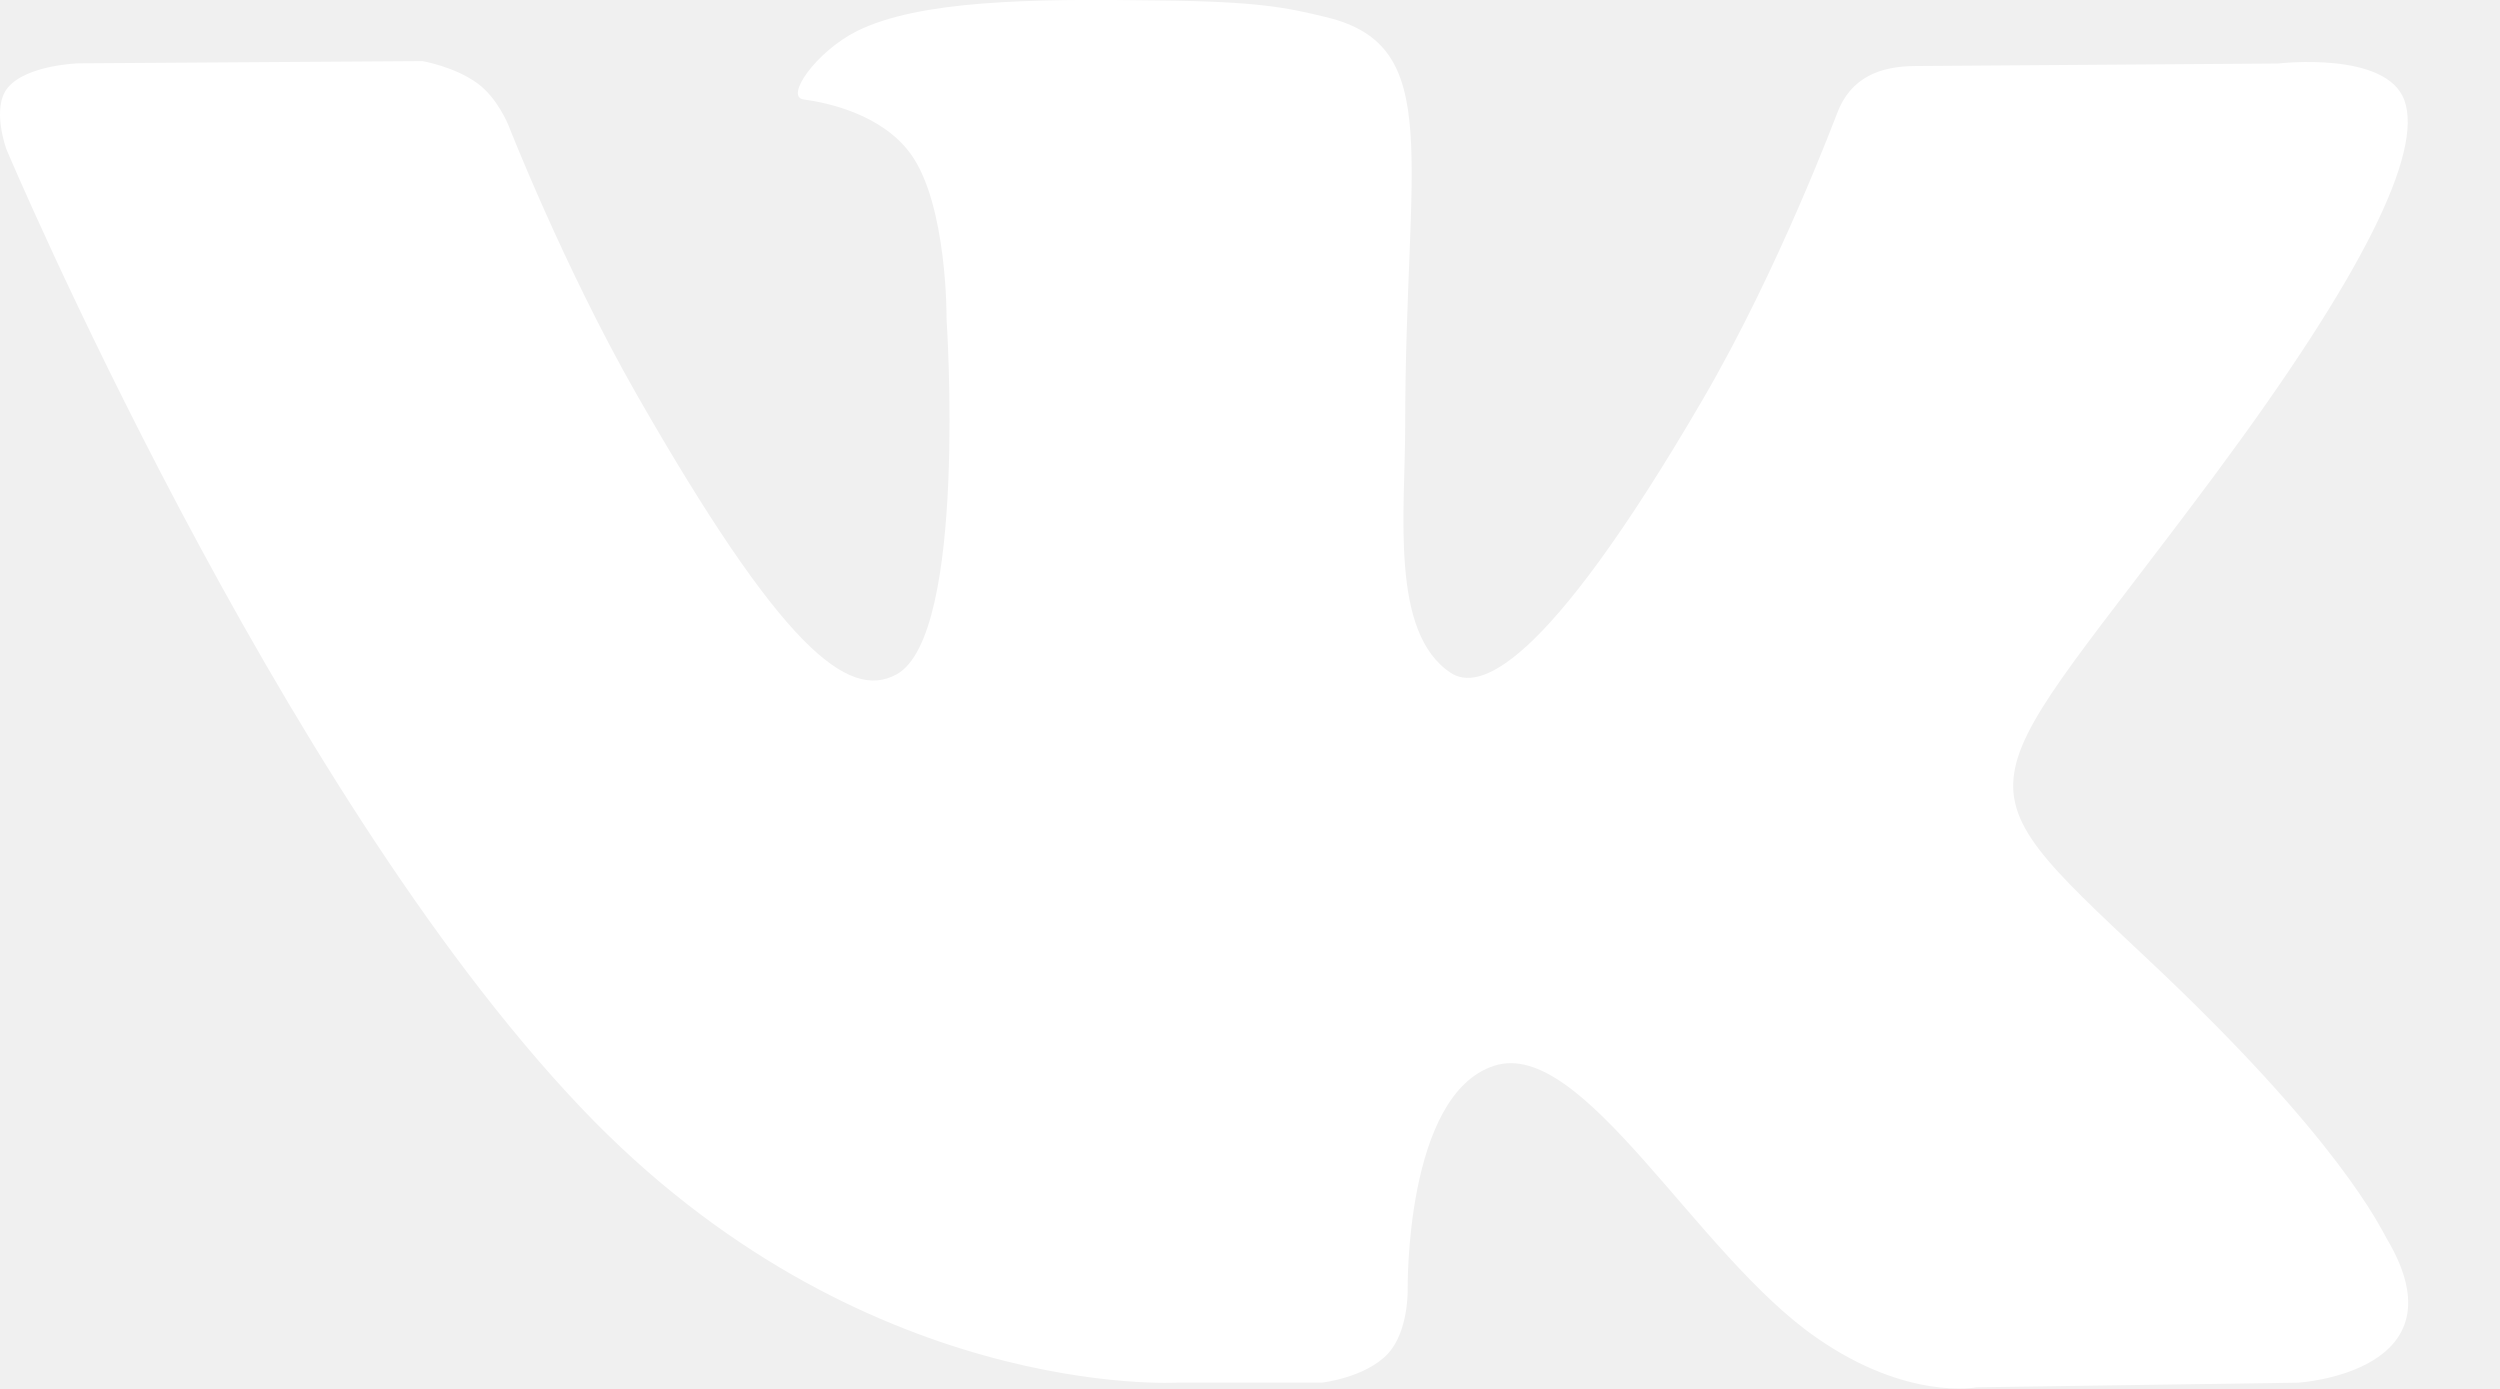
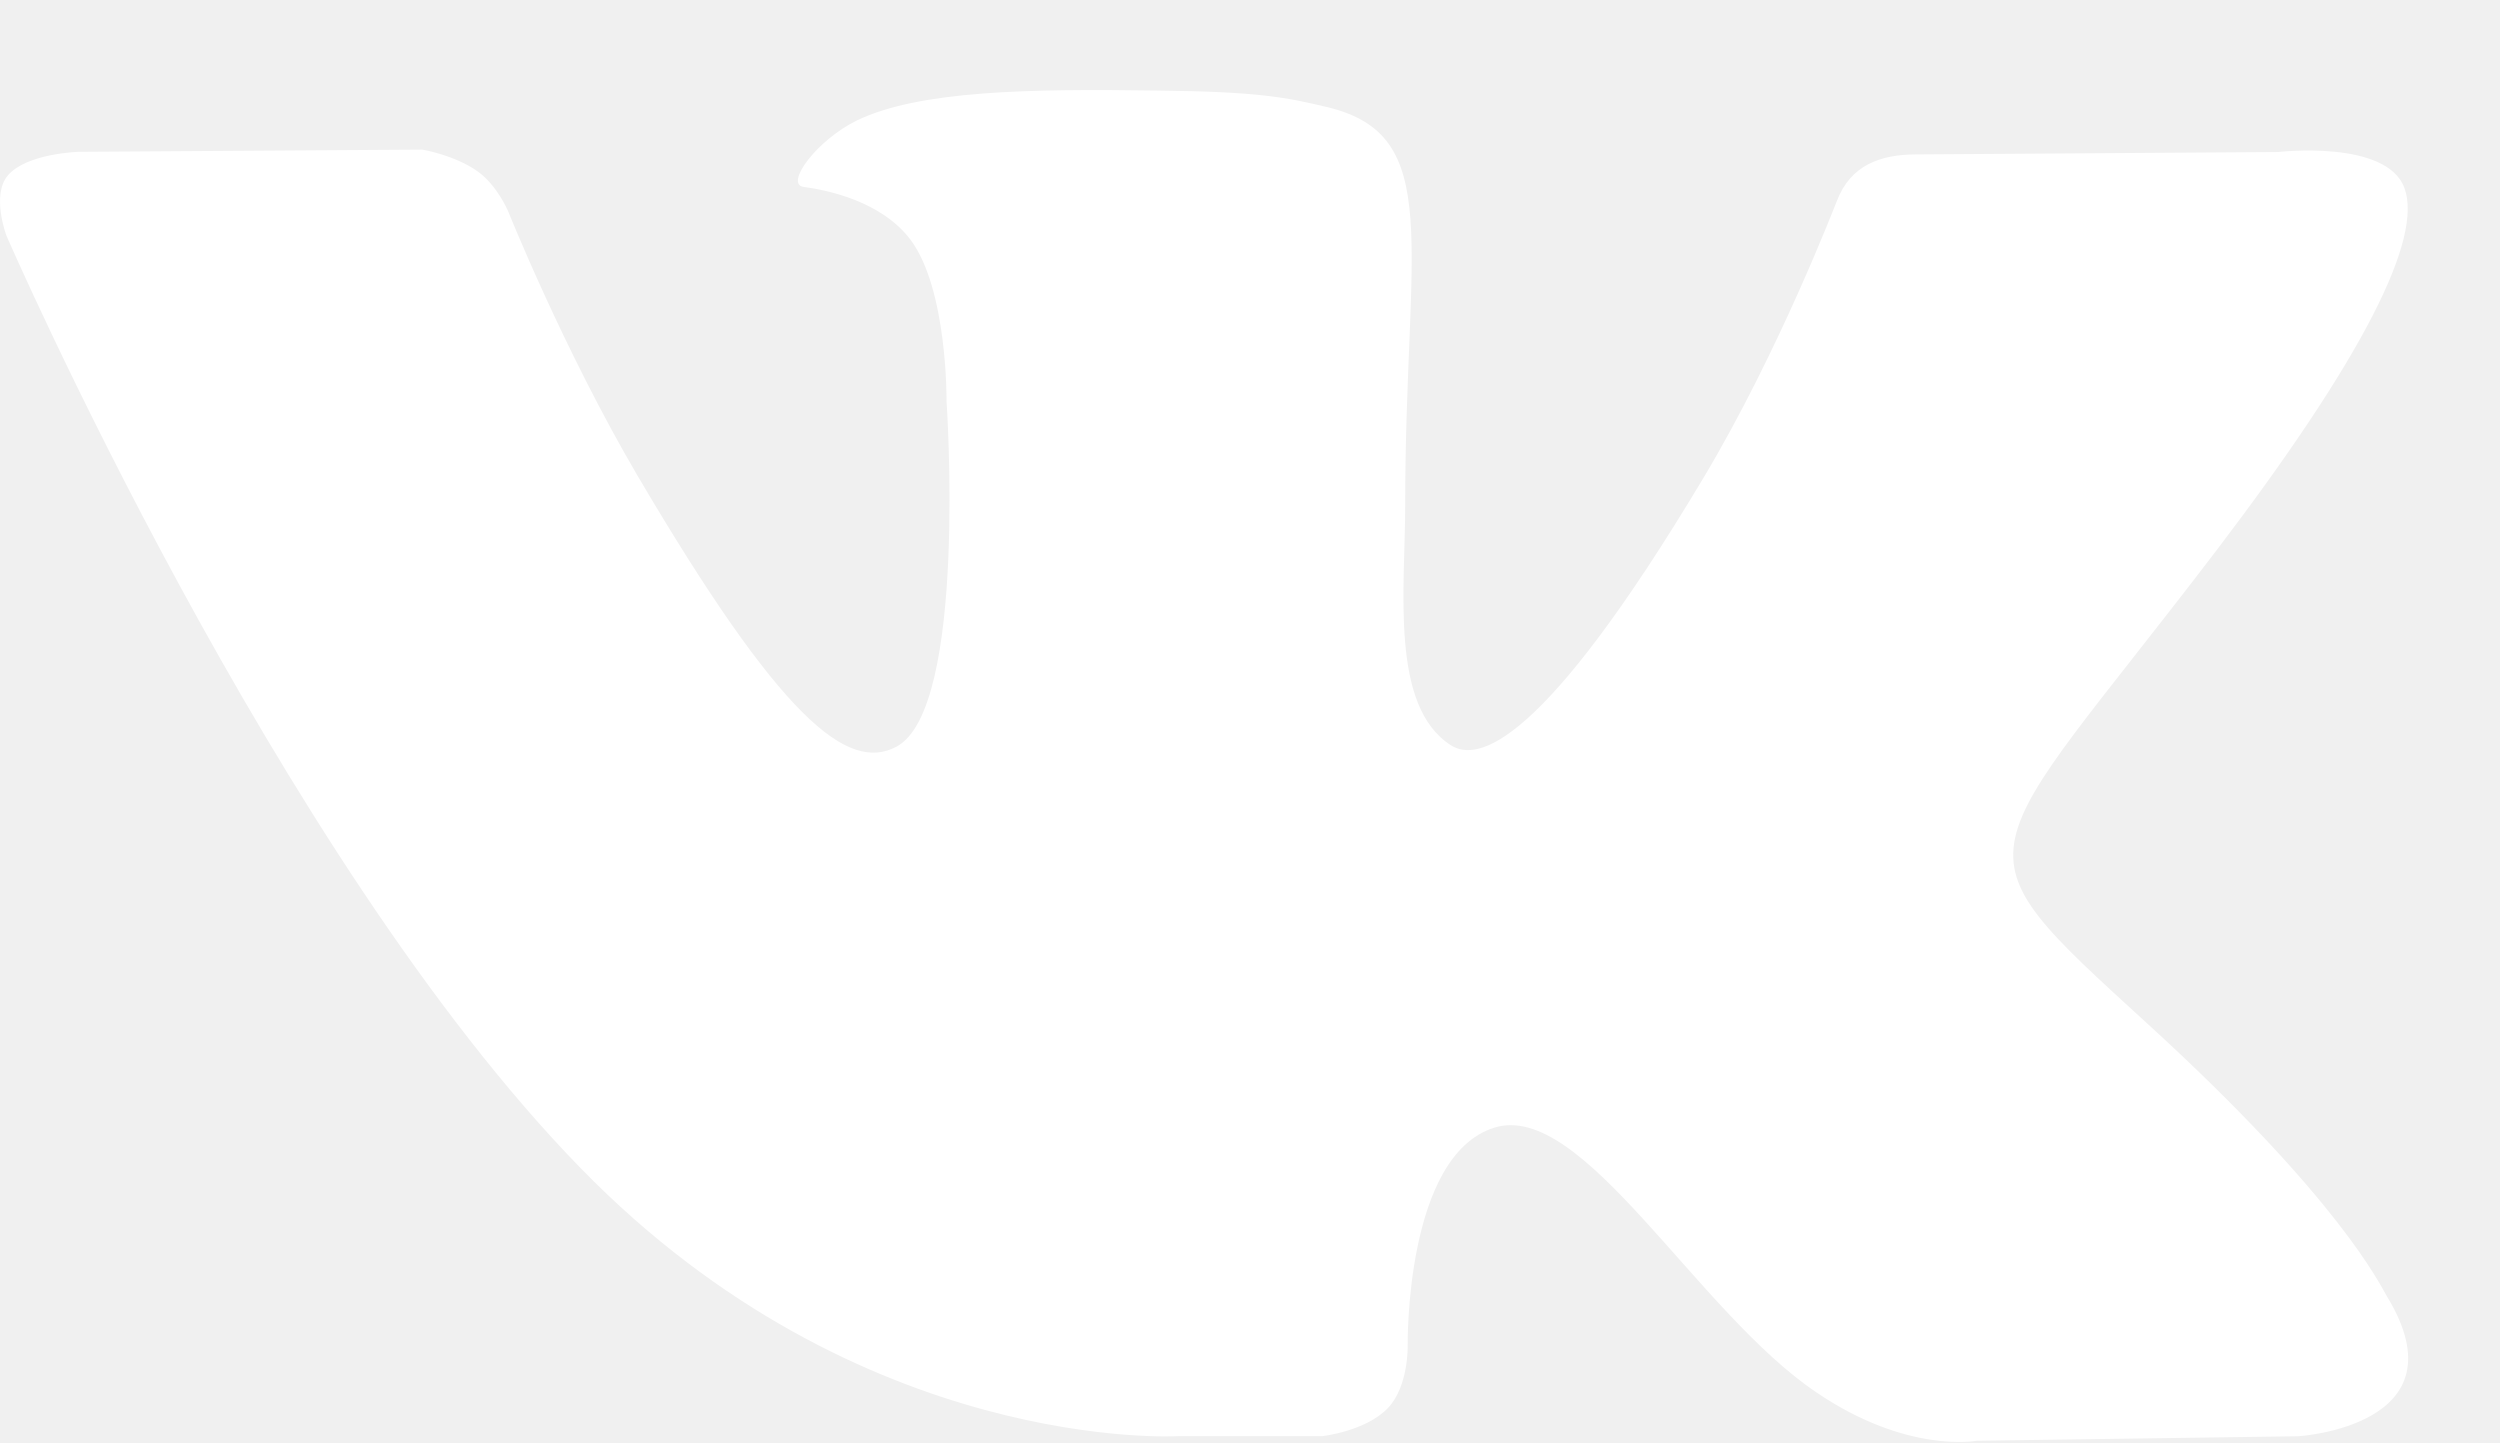
- <svg xmlns="http://www.w3.org/2000/svg" width="27" height="15" viewBox="0 0 27 15" fill="none">
-   <path d="M16.138 11.51C17.094 11.201 18.318 13.55 19.621 14.449C20.599 15.13 21.348 14.983 21.348 14.983L24.821 14.933C24.821 14.933 26.636 14.821 25.778 13.379C25.707 13.259 25.275 12.31 23.193 10.357C21.016 8.314 21.311 8.645 23.932 5.113C25.529 2.96 26.168 1.645 25.968 1.085C25.776 0.546 24.603 0.686 24.603 0.686L20.69 0.713C20.309 0.714 19.986 0.832 19.839 1.228C19.836 1.232 19.218 2.894 18.394 4.307C16.653 7.296 15.958 7.455 15.67 7.268C15.009 6.835 15.176 5.531 15.176 4.604C15.176 1.707 15.608 0.499 14.33 0.187C13.903 0.083 13.591 0.015 12.502 0.005C11.11 -0.016 9.928 0.005 9.258 0.334C8.813 0.557 8.472 1.046 8.679 1.074C8.939 1.109 9.522 1.234 9.834 1.66C10.235 2.212 10.223 3.449 10.223 3.449C10.223 3.449 10.452 6.86 9.683 7.283C9.155 7.573 8.433 6.981 6.88 4.267C6.087 2.879 5.488 1.345 5.488 1.345C5.488 1.345 5.372 1.06 5.162 0.904C4.912 0.719 4.562 0.66 4.562 0.66L0.848 0.684C0.848 0.684 0.29 0.7 0.085 0.946C-0.097 1.164 0.07 1.614 0.07 1.614C0.07 1.614 2.979 8.495 6.273 11.961C9.293 15.143 12.725 14.932 12.725 14.932H14.28C14.28 14.932 14.749 14.878 14.989 14.62C15.213 14.38 15.203 13.929 15.203 13.929C15.203 13.929 15.172 11.82 16.138 11.51Z" fill="white" />
+ <svg xmlns="http://www.w3.org/2000/svg" width="26" height="15" viewBox="0 0 26 15" fill="none">
+   <path d="M15.54 11.728C16.461 11.438 17.64 13.641 18.894 14.483C19.836 15.122 20.557 14.984 20.557 14.984L23.902 14.937C23.902 14.937 25.649 14.832 24.823 13.48C24.755 13.368 24.339 12.478 22.334 10.647C20.238 8.732 20.522 9.042 23.046 5.731C24.584 3.712 25.199 2.48 25.006 1.955C24.821 1.449 23.692 1.581 23.692 1.581L19.924 1.606C19.557 1.607 19.246 1.717 19.104 2.089C19.101 2.092 18.506 3.651 17.713 4.975C16.036 7.777 15.367 7.927 15.09 7.751C14.453 7.345 14.614 6.123 14.614 5.254C14.614 2.538 15.03 1.405 13.799 1.113C13.388 1.015 13.088 0.952 12.039 0.942C10.698 0.922 9.56 0.942 8.915 1.251C8.487 1.46 8.158 1.918 8.358 1.944C8.608 1.977 9.169 2.094 9.47 2.494C9.856 3.011 9.844 4.171 9.844 4.171C9.844 4.171 10.065 7.369 9.324 7.765C8.816 8.037 8.121 7.482 6.625 4.938C5.862 3.637 5.285 2.198 5.285 2.198C5.285 2.198 5.173 1.931 4.971 1.785C4.73 1.612 4.393 1.556 4.393 1.556L0.817 1.579C0.817 1.579 0.279 1.594 0.082 1.824C-0.093 2.029 0.067 2.451 0.067 2.451C0.067 2.451 2.869 8.902 6.041 12.151C8.949 15.134 12.254 14.936 12.254 14.936H13.751C13.751 14.936 14.203 14.886 14.434 14.644C14.65 14.419 14.64 13.996 14.64 13.996C14.64 13.996 14.61 12.019 15.54 11.728Z" fill="white" />
</svg>
